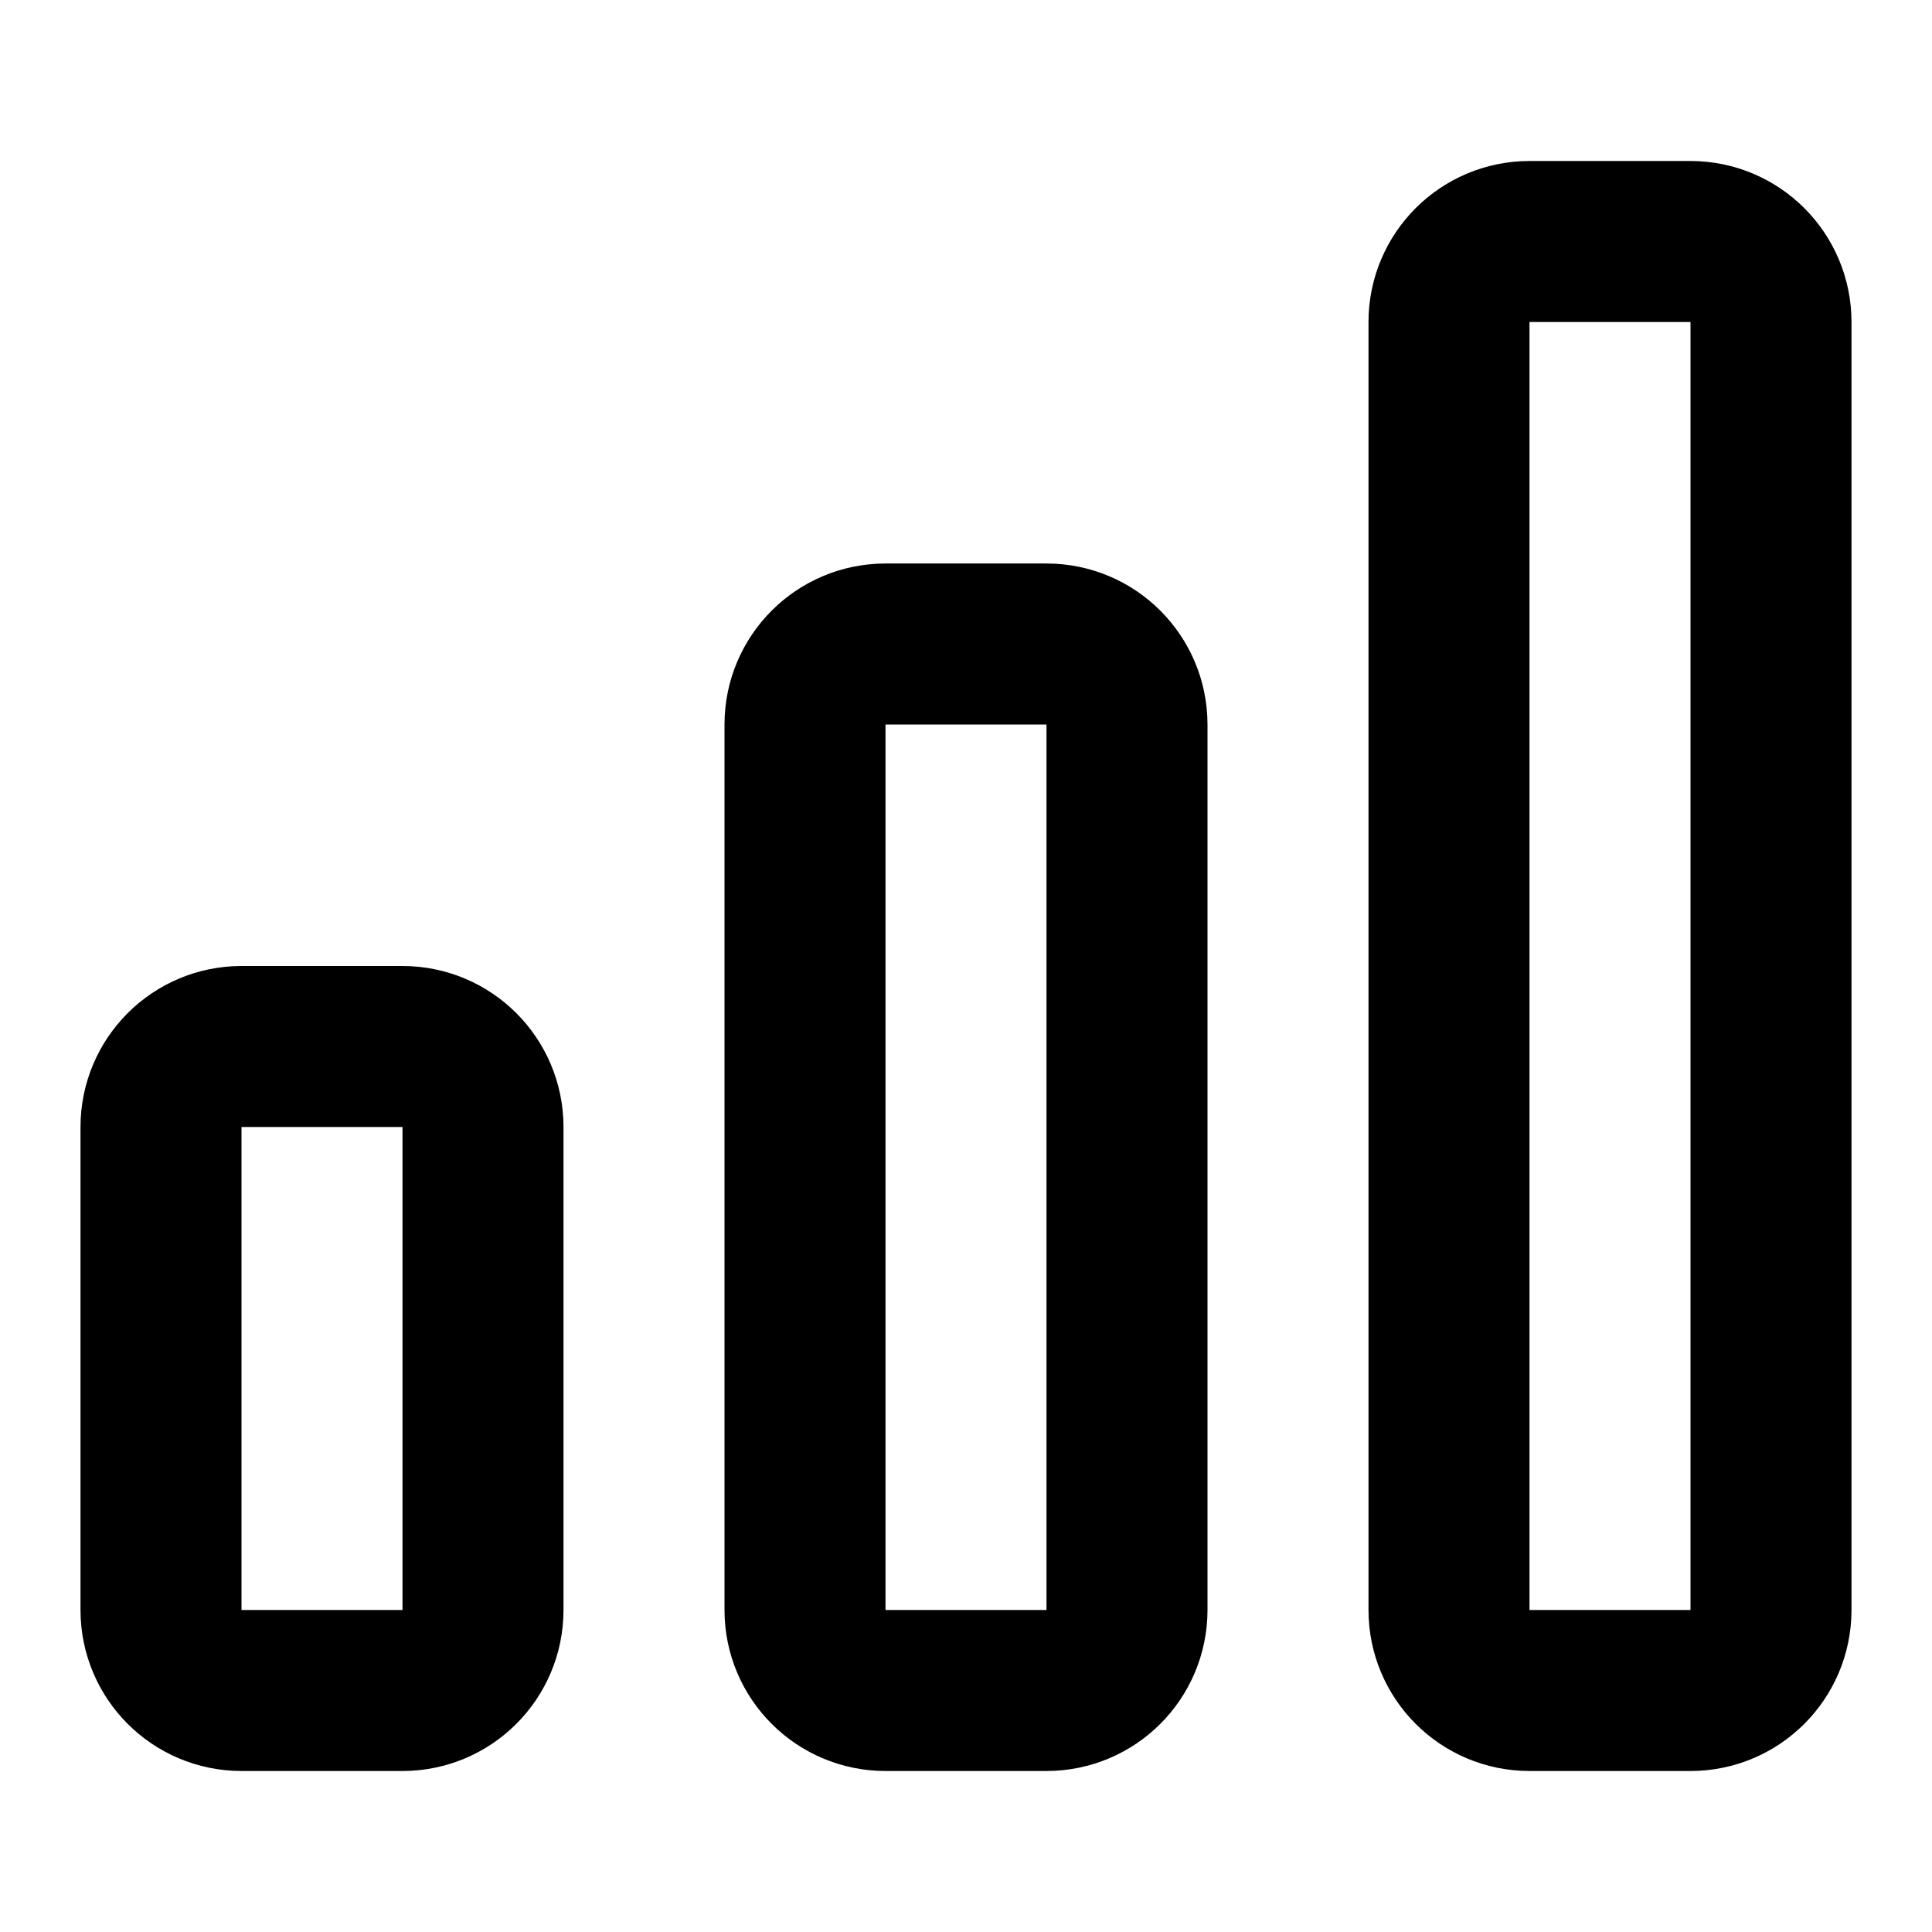
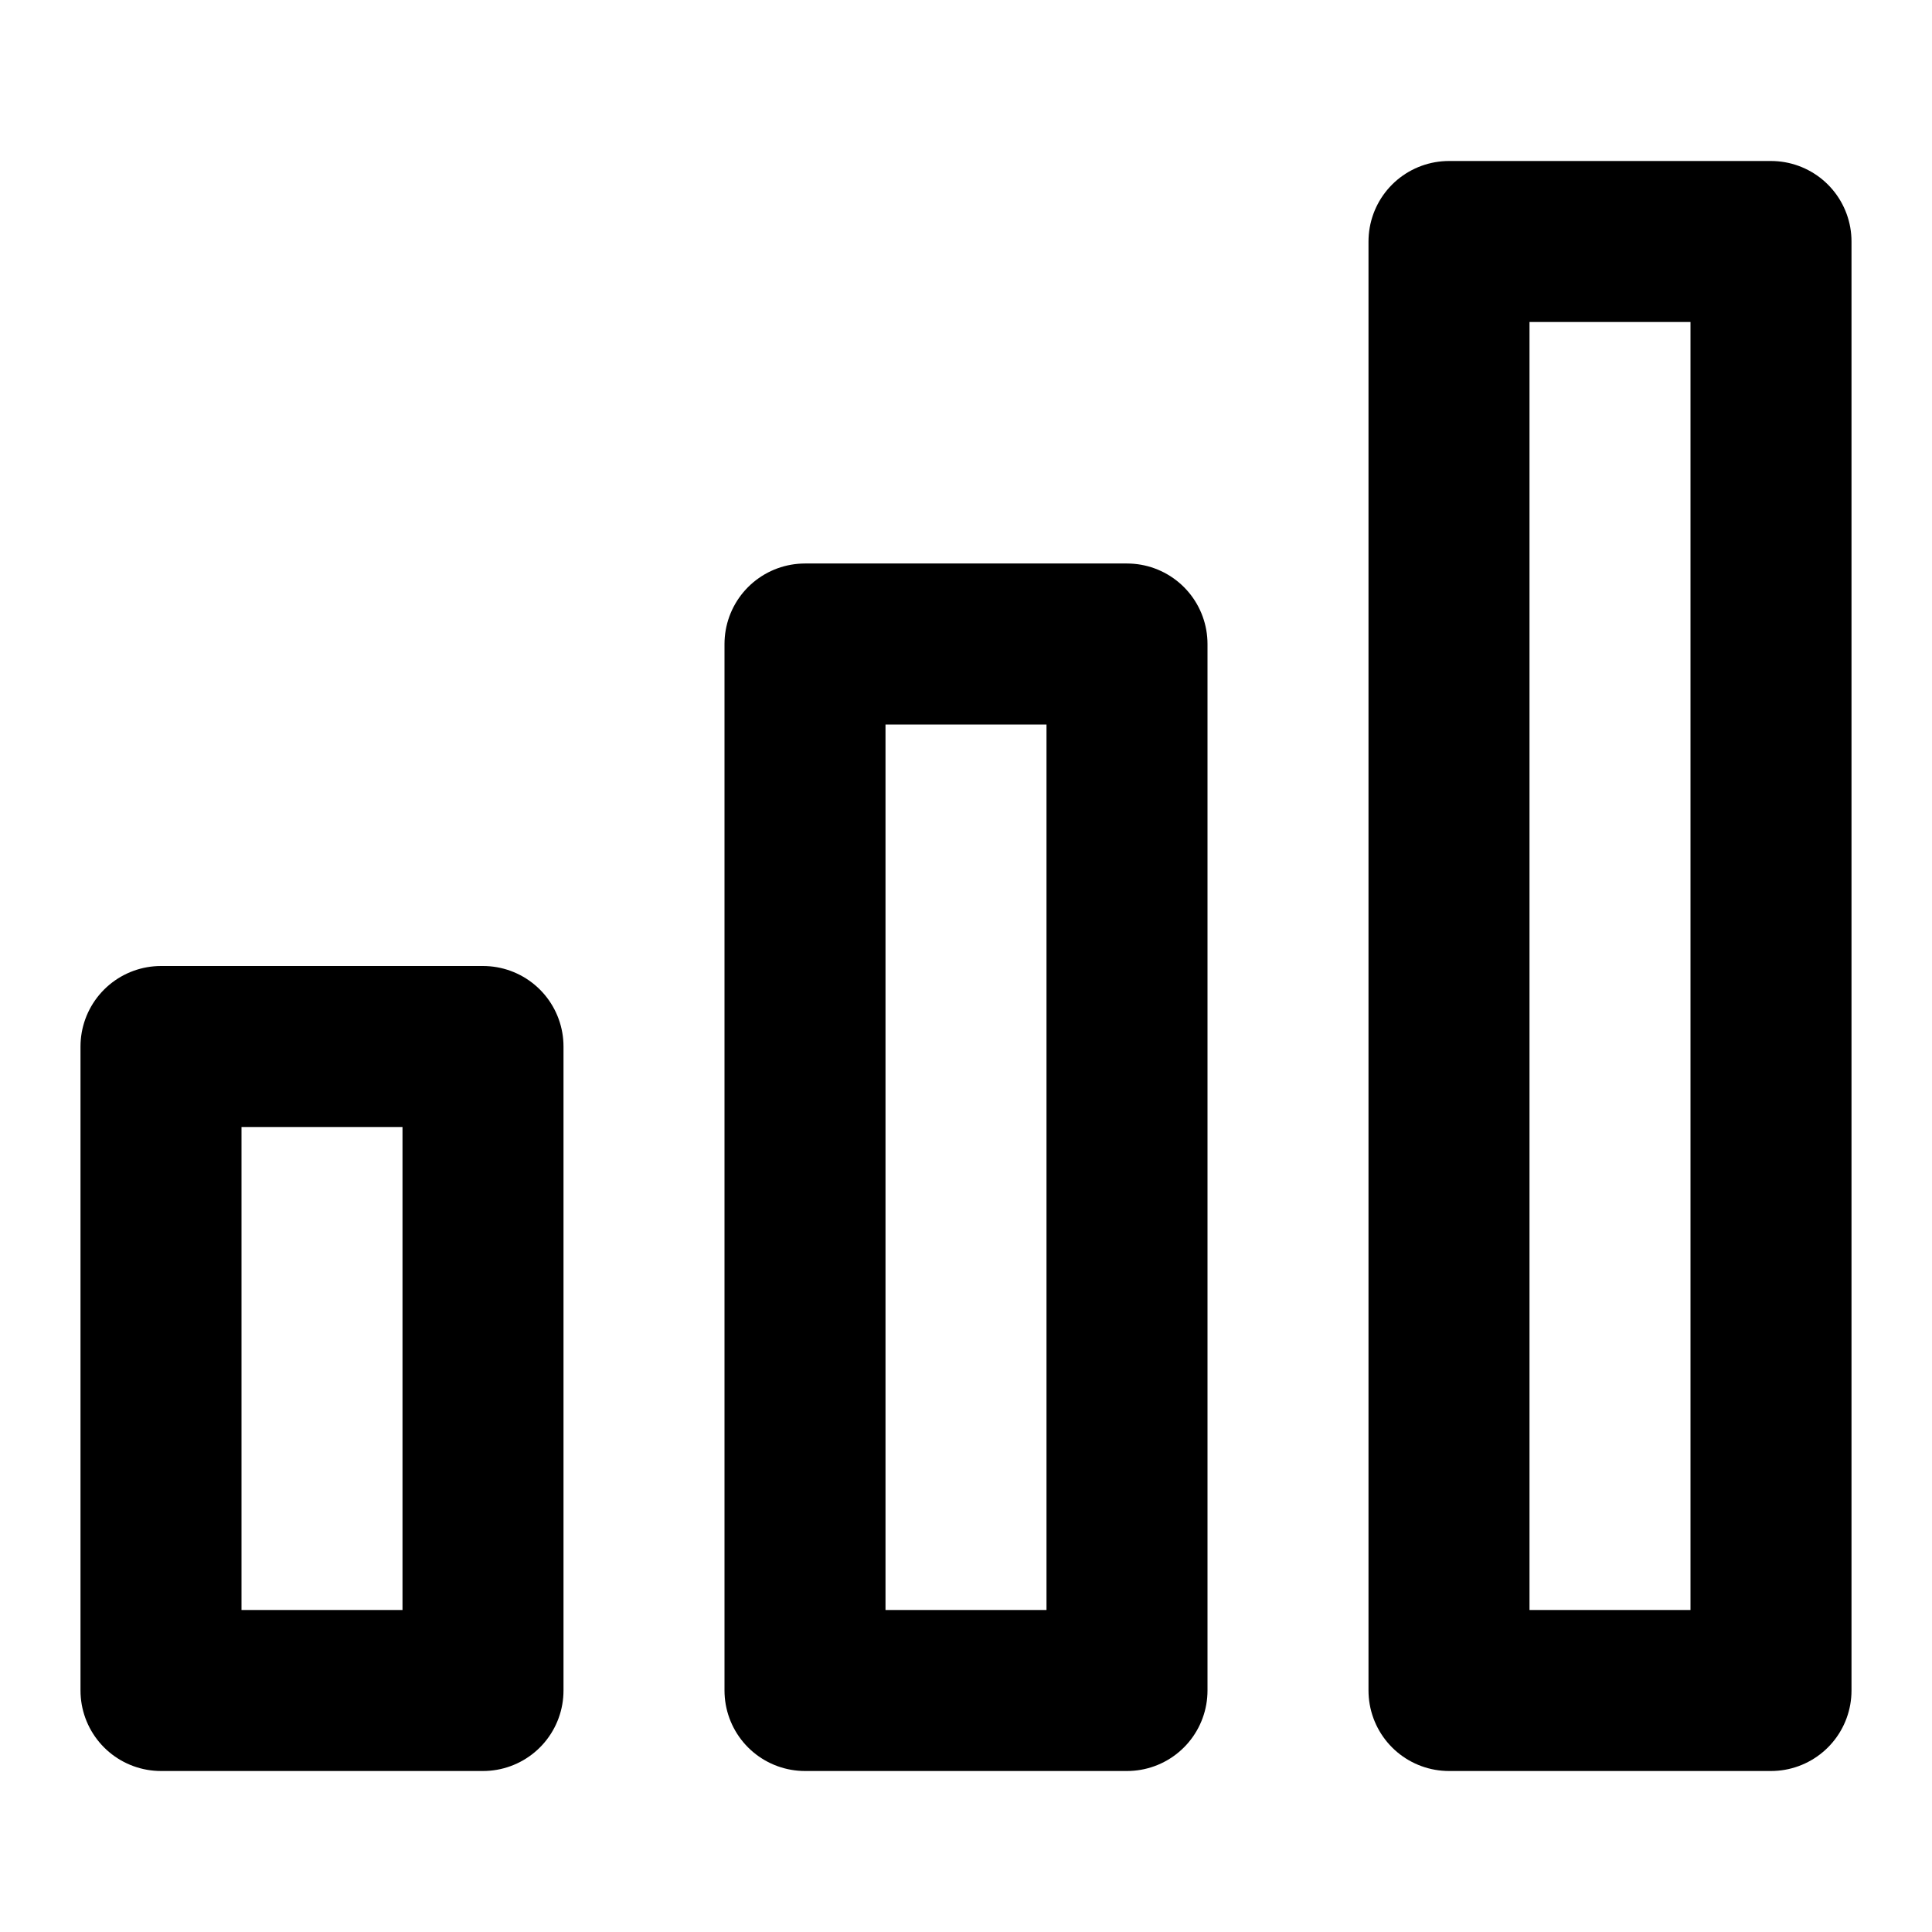
- <svg xmlns="http://www.w3.org/2000/svg" width="24" height="24" viewBox="0 0 24 24" fill="none" stroke="#000" stroke-width="2" stroke-linecap="round" stroke-linejoin="round">
-   <rect x="18" y="3" width="4" height="18" rx="1" ry="1" />
-   <rect x="10" y="8" width="4" height="13" rx="1" ry="1" />
-   <rect x="2" y="13" width="4" height="8" rx="1" ry="1" />
+ <svg xmlns="http://www.w3.org/2000/svg" width="24" height="24" viewBox="0 0 24 24">
+   <rect x="18" y="3" width="4" height="18" fill="none" stroke="#000" stroke-linecap="round" stroke-linejoin="round" stroke-width="2" />
+   <rect x="10" y="8" width="4" height="13" fill="none" stroke="#000" stroke-linecap="round" stroke-linejoin="round" stroke-width="2" />
+   <rect x="2" y="13" width="4" height="8" fill="none" stroke="#000" stroke-linecap="round" stroke-linejoin="round" stroke-width="2" />
</svg>
